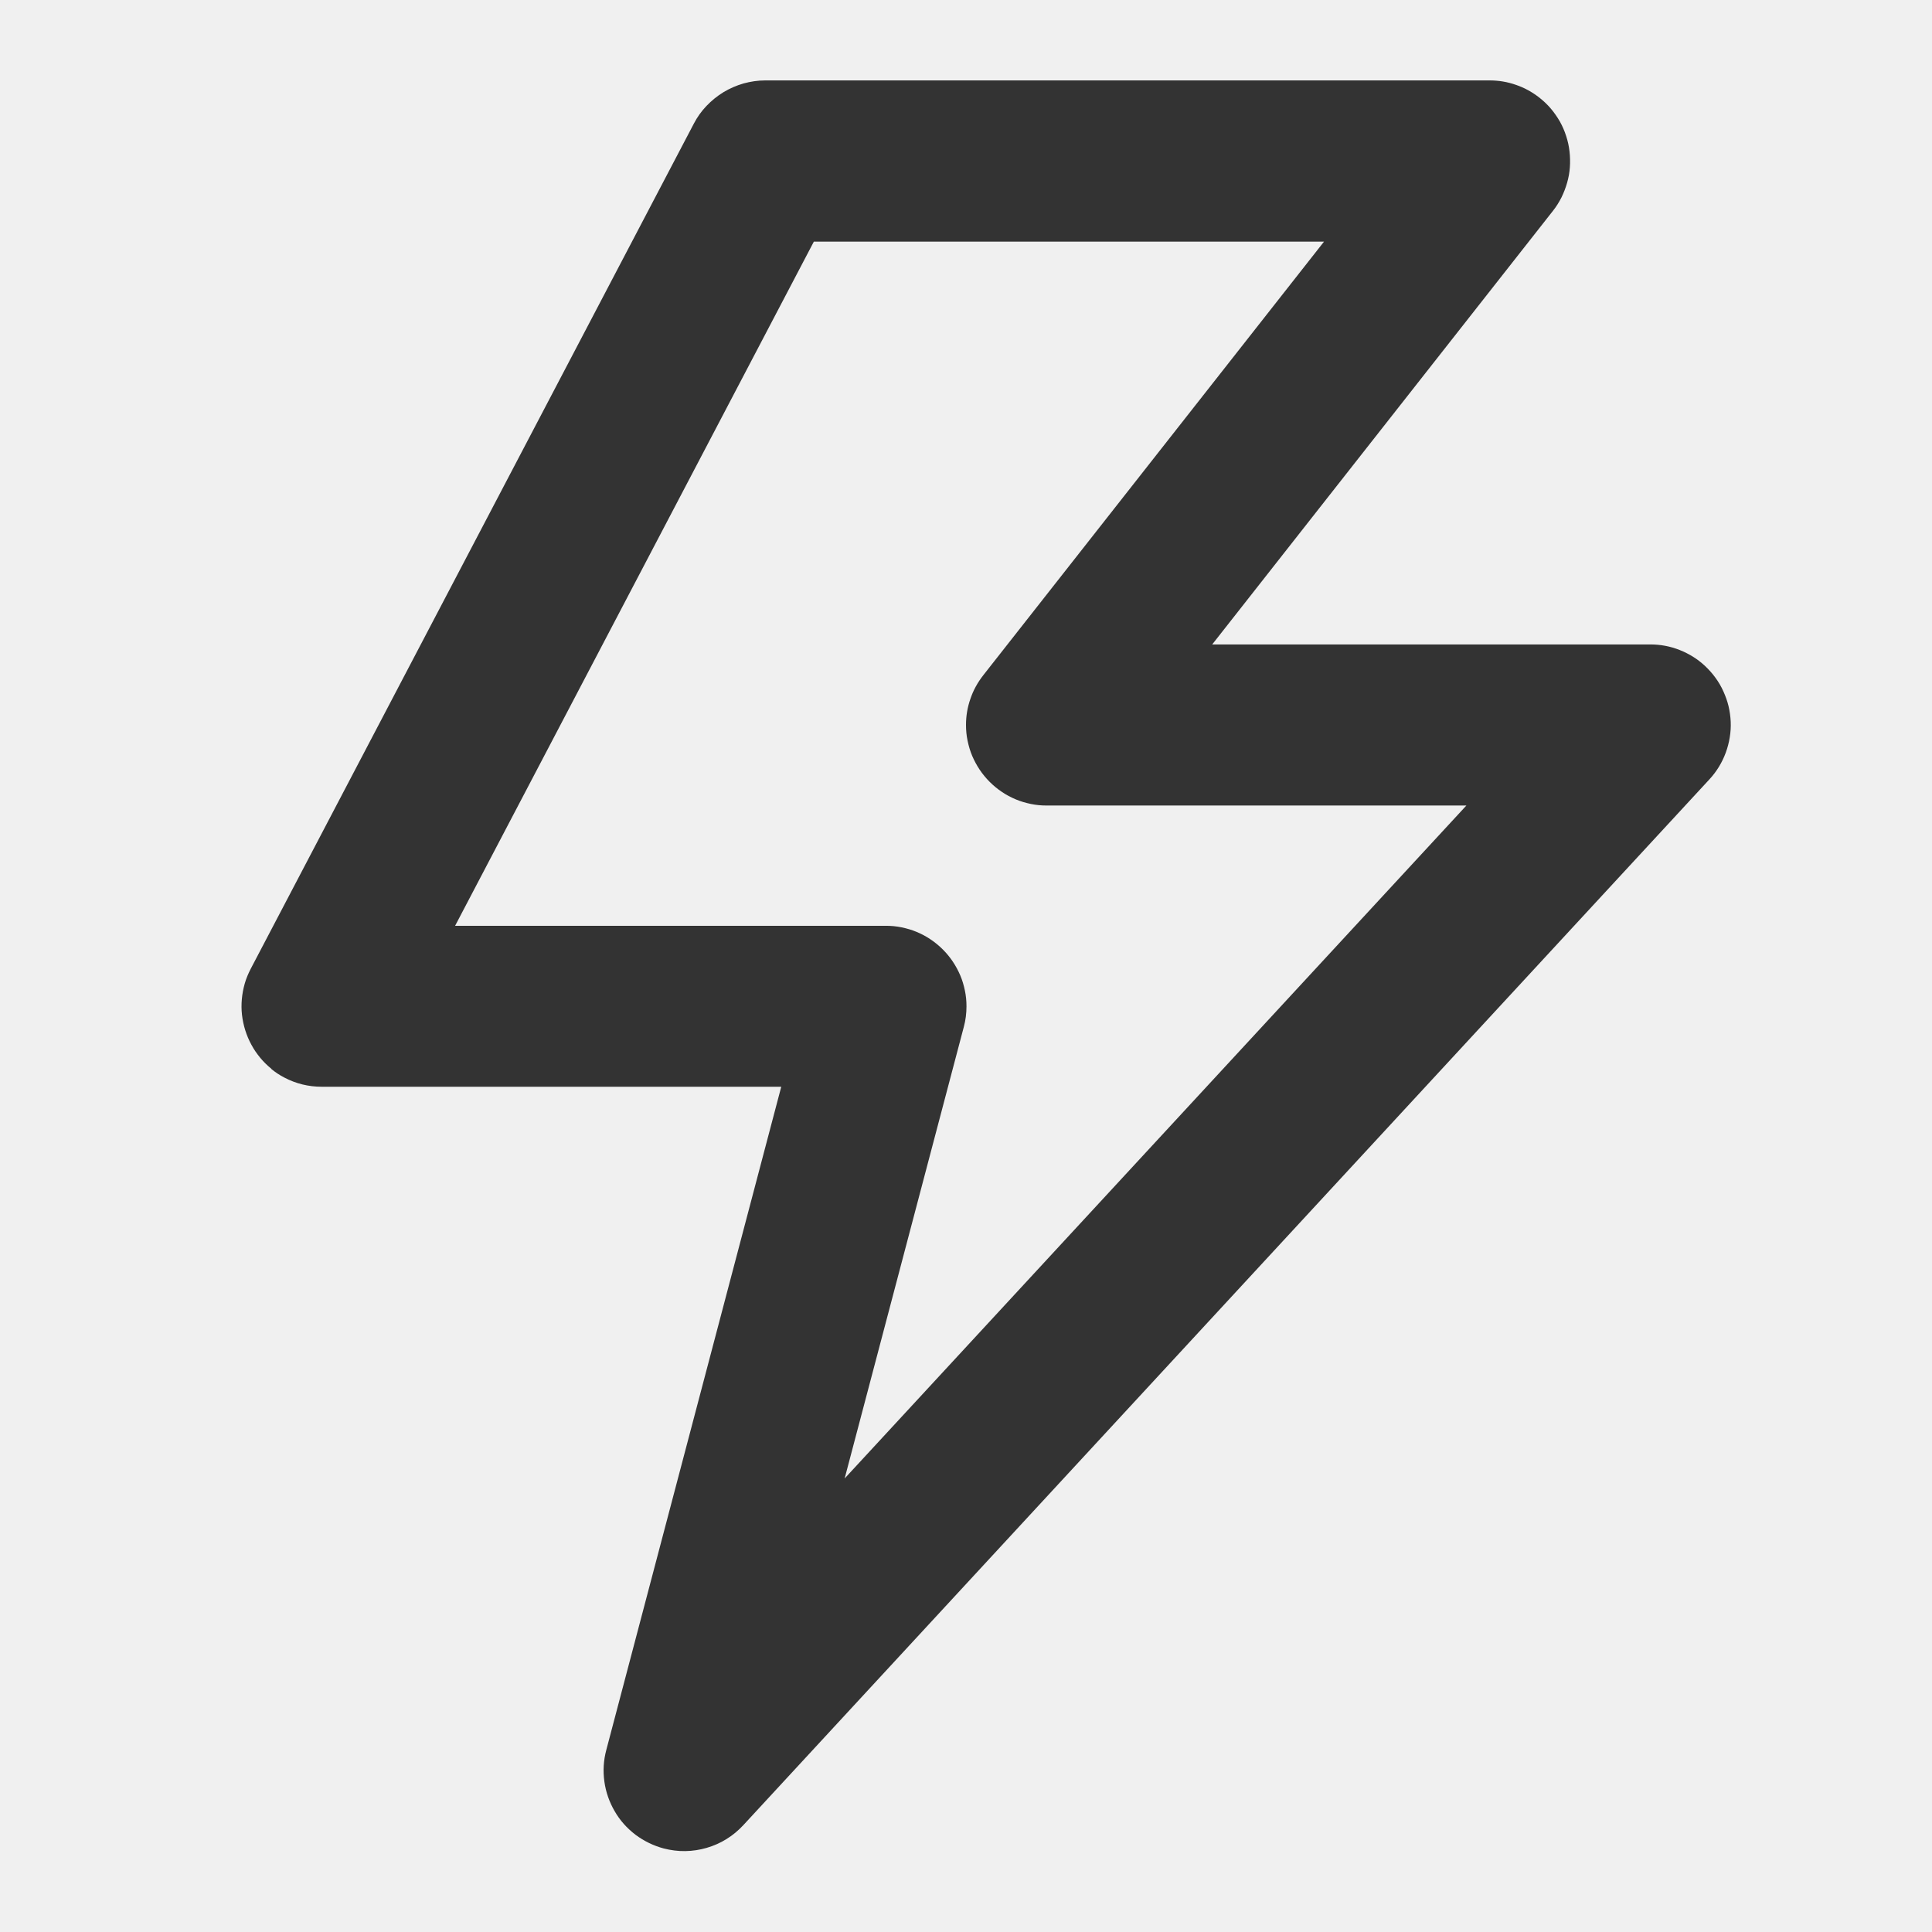
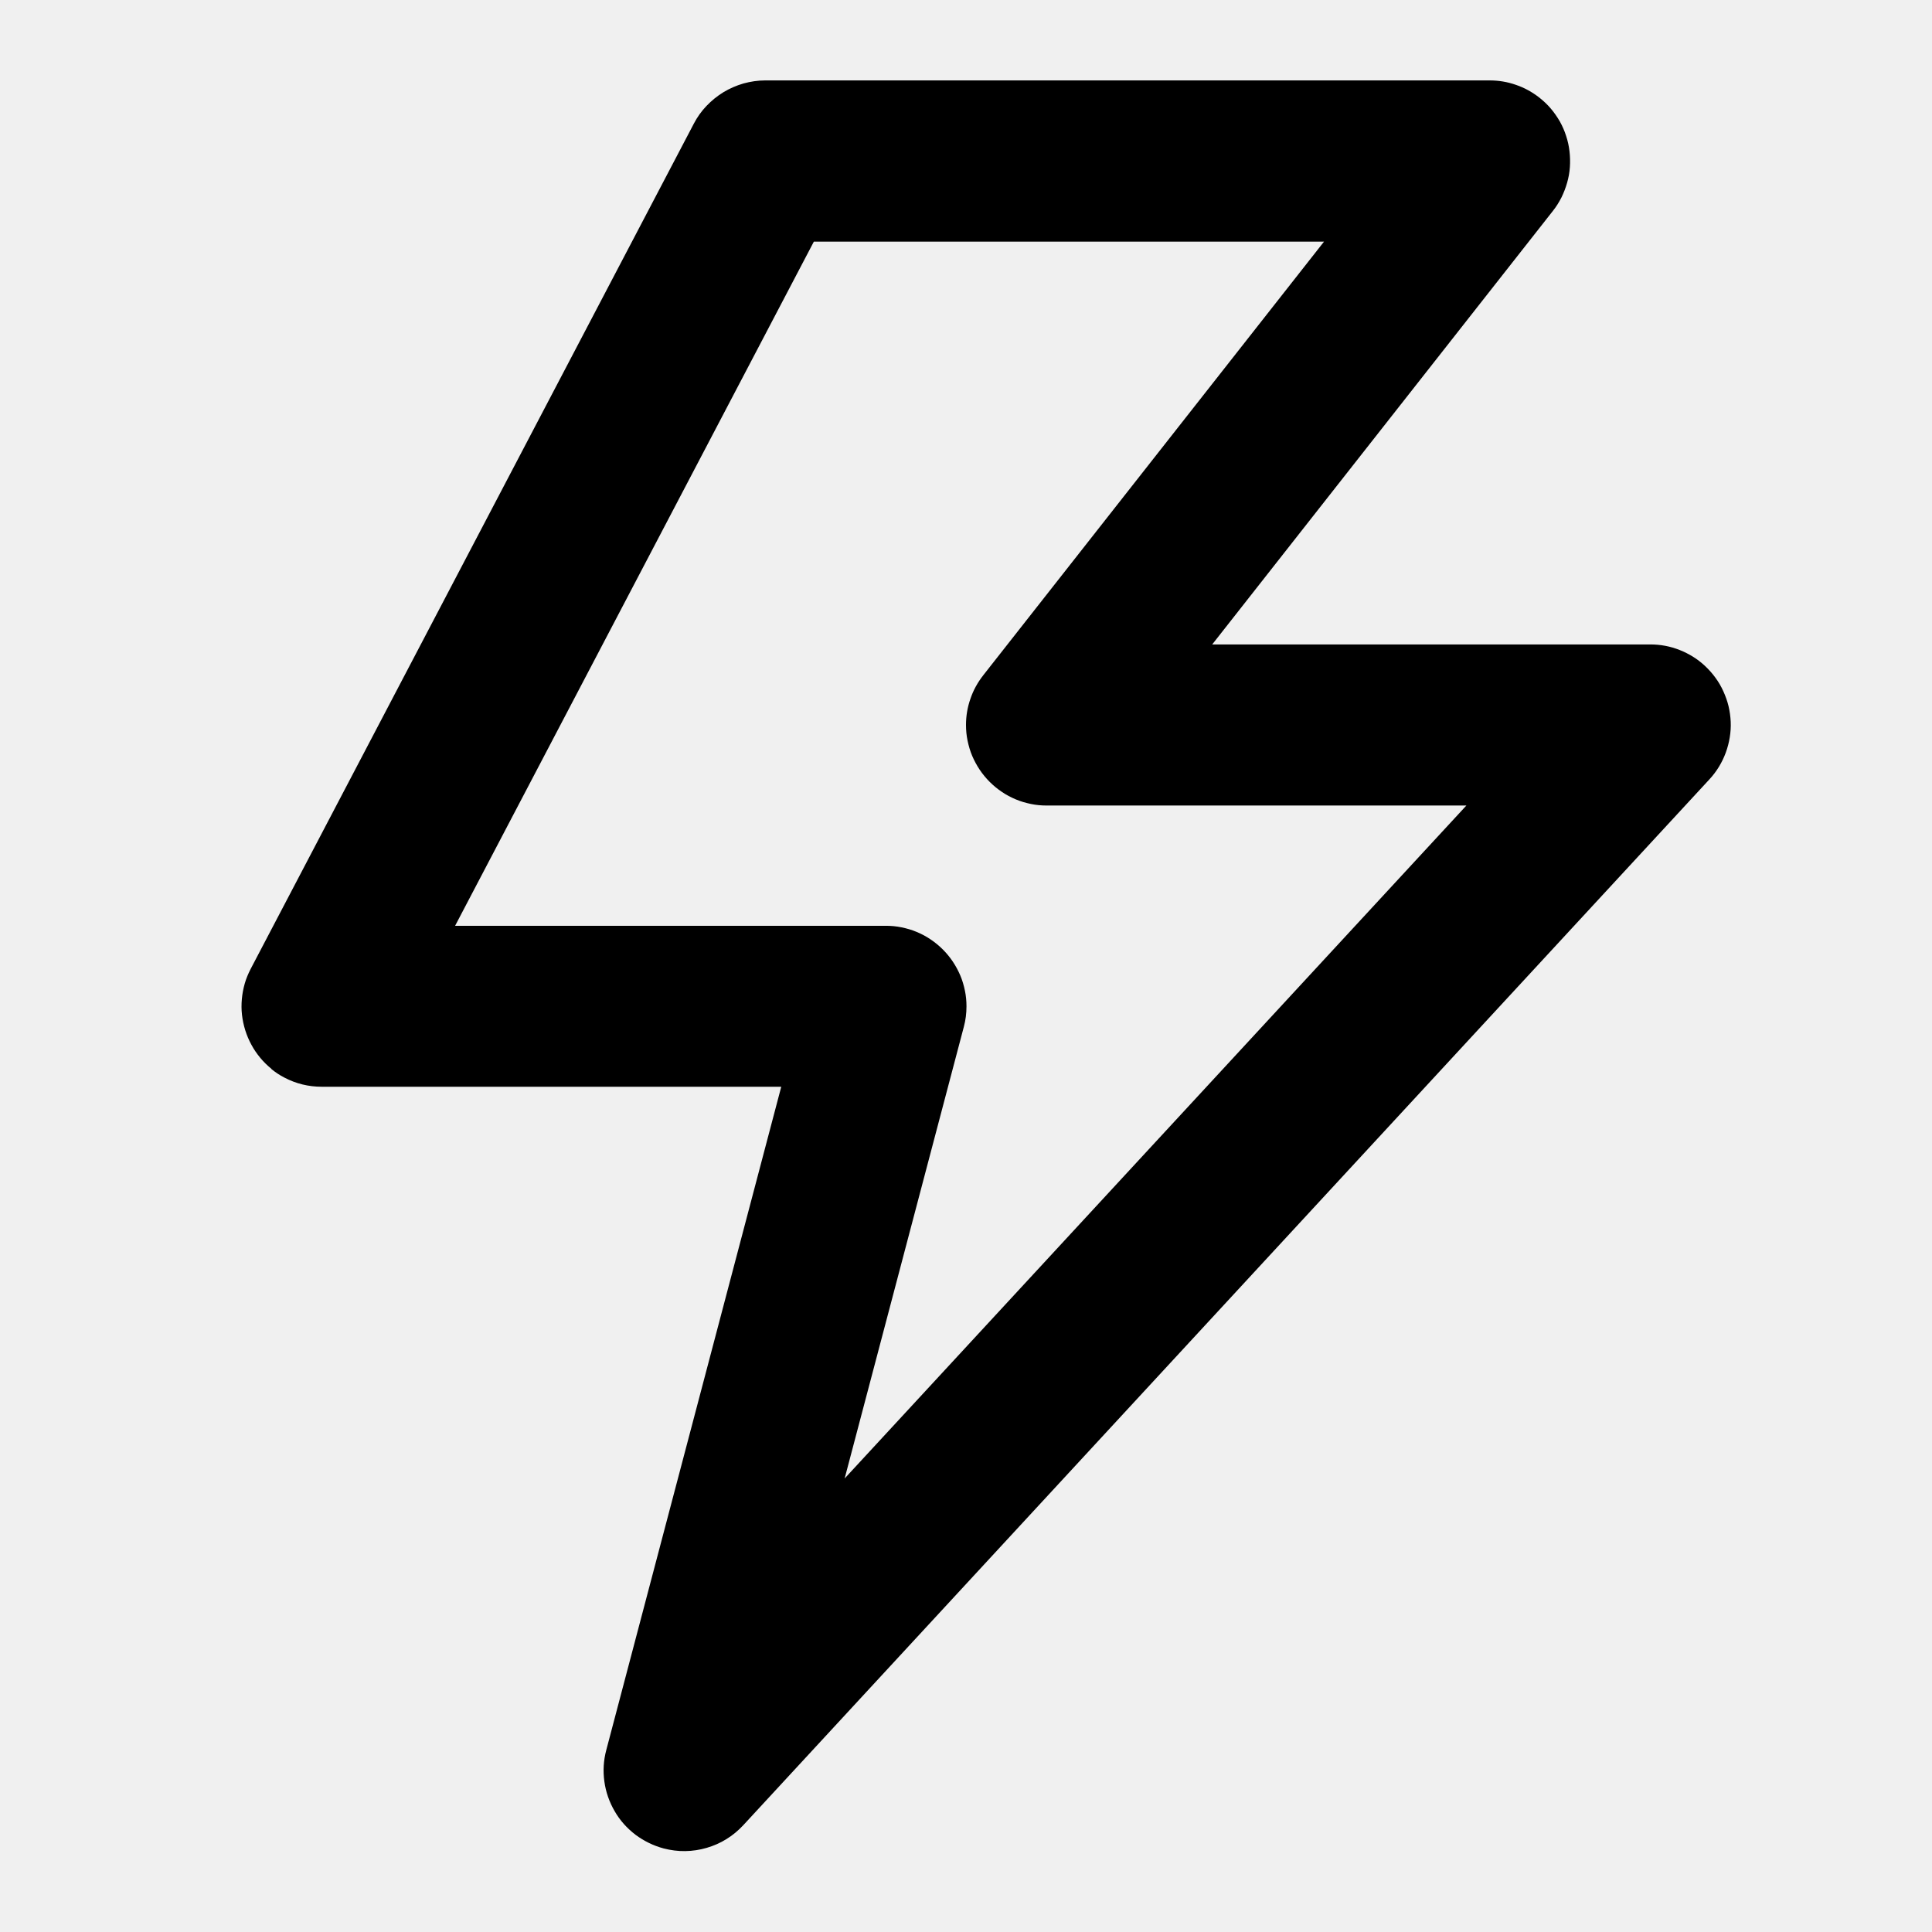
- <svg xmlns="http://www.w3.org/2000/svg" xmlns:xlink="http://www.w3.org/1999/xlink" width="16" height="16" fill="none" viewBox="0 0 16 16">
-   <g opacity="1" transform="translate(0 0) rotate(0)">
-     <mask id="bg-mask-0" fill="#fff">
+ <svg xmlns="http://www.w3.org/2000/svg" xmlns:xlink="http://www.w3.org/1999/xlink" width="16" height="16" viewBox="0 0 16 16" fill="none">
+   <g opacity="1" transform="translate(0 0)  rotate(0)">
+     <mask id="bg-mask-0" fill="white">
      <use xlink:href="#path_0" />
    </mask>
    <g mask="url(#bg-mask-0)">
-       <path id="路径 1" style="fill:#333;opacity:1" d="M2.248,8.852c-0.034,-0.028 -0.065,-0.058 -0.093,-0.092c-0.028,-0.034 -0.053,-0.07 -0.073,-0.108c-0.021,-0.038 -0.038,-0.079 -0.051,-0.12c-0.013,-0.042 -0.022,-0.084 -0.027,-0.128c-0.005,-0.044 -0.005,-0.087 -0.001,-0.131c0.004,-0.044 0.012,-0.086 0.024,-0.128c0.012,-0.042 0.029,-0.082 0.049,-0.121l3.67,-7c0.028,-0.054 0.063,-0.103 0.105,-0.147c0.042,-0.044 0.089,-0.082 0.141,-0.114c0.052,-0.031 0.107,-0.055 0.166,-0.072c0.059,-0.016 0.118,-0.025 0.179,-0.025h6c0.075,0 0.147,0.012 0.218,0.037c0.071,0.024 0.135,0.06 0.194,0.106c0.034,0.027 0.066,0.057 0.094,0.09c0.028,0.033 0.053,0.069 0.075,0.107c0.021,0.038 0.039,0.078 0.052,0.12c0.014,0.042 0.023,0.084 0.028,0.128c0.005,0.043 0.006,0.087 0.003,0.131c-0.003,0.044 -0.011,0.087 -0.023,0.129c-0.012,0.042 -0.028,0.083 -0.047,0.122c-0.02,0.039 -0.043,0.076 -0.07,0.11l-2.822,3.591h3.628c0.084,0 0.165,0.015 0.243,0.046c0.078,0.031 0.148,0.074 0.209,0.131c0.032,0.03 0.061,0.062 0.087,0.098c0.026,0.035 0.048,0.073 0.066,0.113c0.018,0.04 0.033,0.081 0.043,0.123c0.01,0.043 0.016,0.086 0.018,0.129c0.002,0.044 -0.001,0.087 -0.008,0.13c-0.007,0.043 -0.018,0.085 -0.033,0.126c-0.015,0.041 -0.034,0.08 -0.057,0.118c-0.023,0.037 -0.049,0.072 -0.079,0.104l-8,8.66c-0.041,0.044 -0.087,0.083 -0.139,0.115c-0.051,0.032 -0.106,0.056 -0.164,0.073c-0.058,0.017 -0.117,0.026 -0.178,0.027c-0.061,0.001 -0.12,-0.007 -0.179,-0.022c-0.085,-0.023 -0.163,-0.061 -0.234,-0.114c-0.07,-0.054 -0.128,-0.118 -0.172,-0.195c-0.044,-0.076 -0.073,-0.158 -0.085,-0.246c-0.012,-0.088 -0.007,-0.174 0.016,-0.26l1.449,-5.493h-3.805c-0.109,0 -0.213,-0.025 -0.31,-0.076c-0.039,-0.02 -0.075,-0.044 -0.109,-0.072zM3.769,7.667h3.568c0.044,0 0.087,0.004 0.13,0.013c0.043,0.009 0.085,0.021 0.125,0.038c0.04,0.017 0.079,0.037 0.115,0.062c0.036,0.024 0.07,0.052 0.101,0.083c0.031,0.031 0.059,0.065 0.083,0.101c0.024,0.036 0.045,0.075 0.062,0.115c0.017,0.04 0.029,0.082 0.038,0.125c0.009,0.043 0.013,0.086 0.013,0.13c0,0.058 -0.007,0.114 -0.022,0.17l-0.987,3.74l5.149,-5.573h-3.477c-0.044,0 -0.087,-0.004 -0.13,-0.013c-0.043,-0.009 -0.085,-0.021 -0.125,-0.038c-0.04,-0.017 -0.079,-0.037 -0.115,-0.062c-0.036,-0.024 -0.07,-0.052 -0.101,-0.083c-0.031,-0.031 -0.059,-0.065 -0.083,-0.101c-0.024,-0.036 -0.045,-0.075 -0.062,-0.115c-0.017,-0.04 -0.029,-0.082 -0.038,-0.125c-0.009,-0.043 -0.013,-0.086 -0.013,-0.13c0,-0.075 0.012,-0.147 0.037,-0.218c0.024,-0.071 0.06,-0.135 0.106,-0.194l2.822,-3.591h-4.225z" />
+       <path id="路径 1" style="fill:currentColor; opacity:1;" d="M2.248,8.852c-0.034,-0.028 -0.065,-0.058 -0.093,-0.092c-0.028,-0.034 -0.053,-0.07 -0.073,-0.108c-0.021,-0.038 -0.038,-0.079 -0.051,-0.12c-0.013,-0.042 -0.022,-0.084 -0.027,-0.128c-0.005,-0.044 -0.005,-0.087 -0.001,-0.131c0.004,-0.044 0.012,-0.086 0.024,-0.128c0.012,-0.042 0.029,-0.082 0.049,-0.121l3.67,-7c0.028,-0.054 0.063,-0.103 0.105,-0.147c0.042,-0.044 0.089,-0.082 0.141,-0.114c0.052,-0.031 0.107,-0.055 0.166,-0.072c0.059,-0.016 0.118,-0.025 0.179,-0.025h6c0.075,0 0.147,0.012 0.218,0.037c0.071,0.024 0.135,0.06 0.194,0.106c0.034,0.027 0.066,0.057 0.094,0.09c0.028,0.033 0.053,0.069 0.075,0.107c0.021,0.038 0.039,0.078 0.052,0.12c0.014,0.042 0.023,0.084 0.028,0.128c0.005,0.043 0.006,0.087 0.003,0.131c-0.003,0.044 -0.011,0.087 -0.023,0.129c-0.012,0.042 -0.028,0.083 -0.047,0.122c-0.02,0.039 -0.043,0.076 -0.07,0.11l-2.822,3.591h3.628c0.084,0 0.165,0.015 0.243,0.046c0.078,0.031 0.148,0.074 0.209,0.131c0.032,0.03 0.061,0.062 0.087,0.098c0.026,0.035 0.048,0.073 0.066,0.113c0.018,0.04 0.033,0.081 0.043,0.123c0.01,0.043 0.016,0.086 0.018,0.129c0.002,0.044 -0.001,0.087 -0.008,0.13c-0.007,0.043 -0.018,0.085 -0.033,0.126c-0.015,0.041 -0.034,0.08 -0.057,0.118c-0.023,0.037 -0.049,0.072 -0.079,0.104l-8,8.66c-0.041,0.044 -0.087,0.083 -0.139,0.115c-0.051,0.032 -0.106,0.056 -0.164,0.073c-0.058,0.017 -0.117,0.026 -0.178,0.027c-0.061,0.001 -0.12,-0.007 -0.179,-0.022c-0.085,-0.023 -0.163,-0.061 -0.234,-0.114c-0.07,-0.054 -0.128,-0.118 -0.172,-0.195c-0.044,-0.076 -0.073,-0.158 -0.085,-0.246c-0.012,-0.088 -0.007,-0.174 0.016,-0.26l1.449,-5.493h-3.805c-0.109,0 -0.213,-0.025 -0.31,-0.076c-0.039,-0.02 -0.075,-0.044 -0.109,-0.072zM3.769,7.667h3.568c0.044,0 0.087,0.004 0.13,0.013c0.043,0.009 0.085,0.021 0.125,0.038c0.04,0.017 0.079,0.037 0.115,0.062c0.036,0.024 0.07,0.052 0.101,0.083c0.031,0.031 0.059,0.065 0.083,0.101c0.024,0.036 0.045,0.075 0.062,0.115c0.017,0.04 0.029,0.082 0.038,0.125c0.009,0.043 0.013,0.086 0.013,0.13c0,0.058 -0.007,0.114 -0.022,0.17l-0.987,3.74l5.149,-5.573h-3.477c-0.044,0 -0.087,-0.004 -0.13,-0.013c-0.043,-0.009 -0.085,-0.021 -0.125,-0.038c-0.04,-0.017 -0.079,-0.037 -0.115,-0.062c-0.036,-0.024 -0.07,-0.052 -0.101,-0.083c-0.031,-0.031 -0.059,-0.065 -0.083,-0.101c-0.024,-0.036 -0.045,-0.075 -0.062,-0.115c-0.017,-0.04 -0.029,-0.082 -0.038,-0.125c-0.009,-0.043 -0.013,-0.086 -0.013,-0.13c0,-0.075 0.012,-0.147 0.037,-0.218c0.024,-0.071 0.06,-0.135 0.106,-0.194l2.822,-3.591h-4.225z" />
    </g>
  </g>
  <defs>
-     <rect id="path_0" width="16" height="16" x="0" y="0" />
+     <rect id="path_0" x="0" y="0" width="16" height="16" />
  </defs>
</svg>
